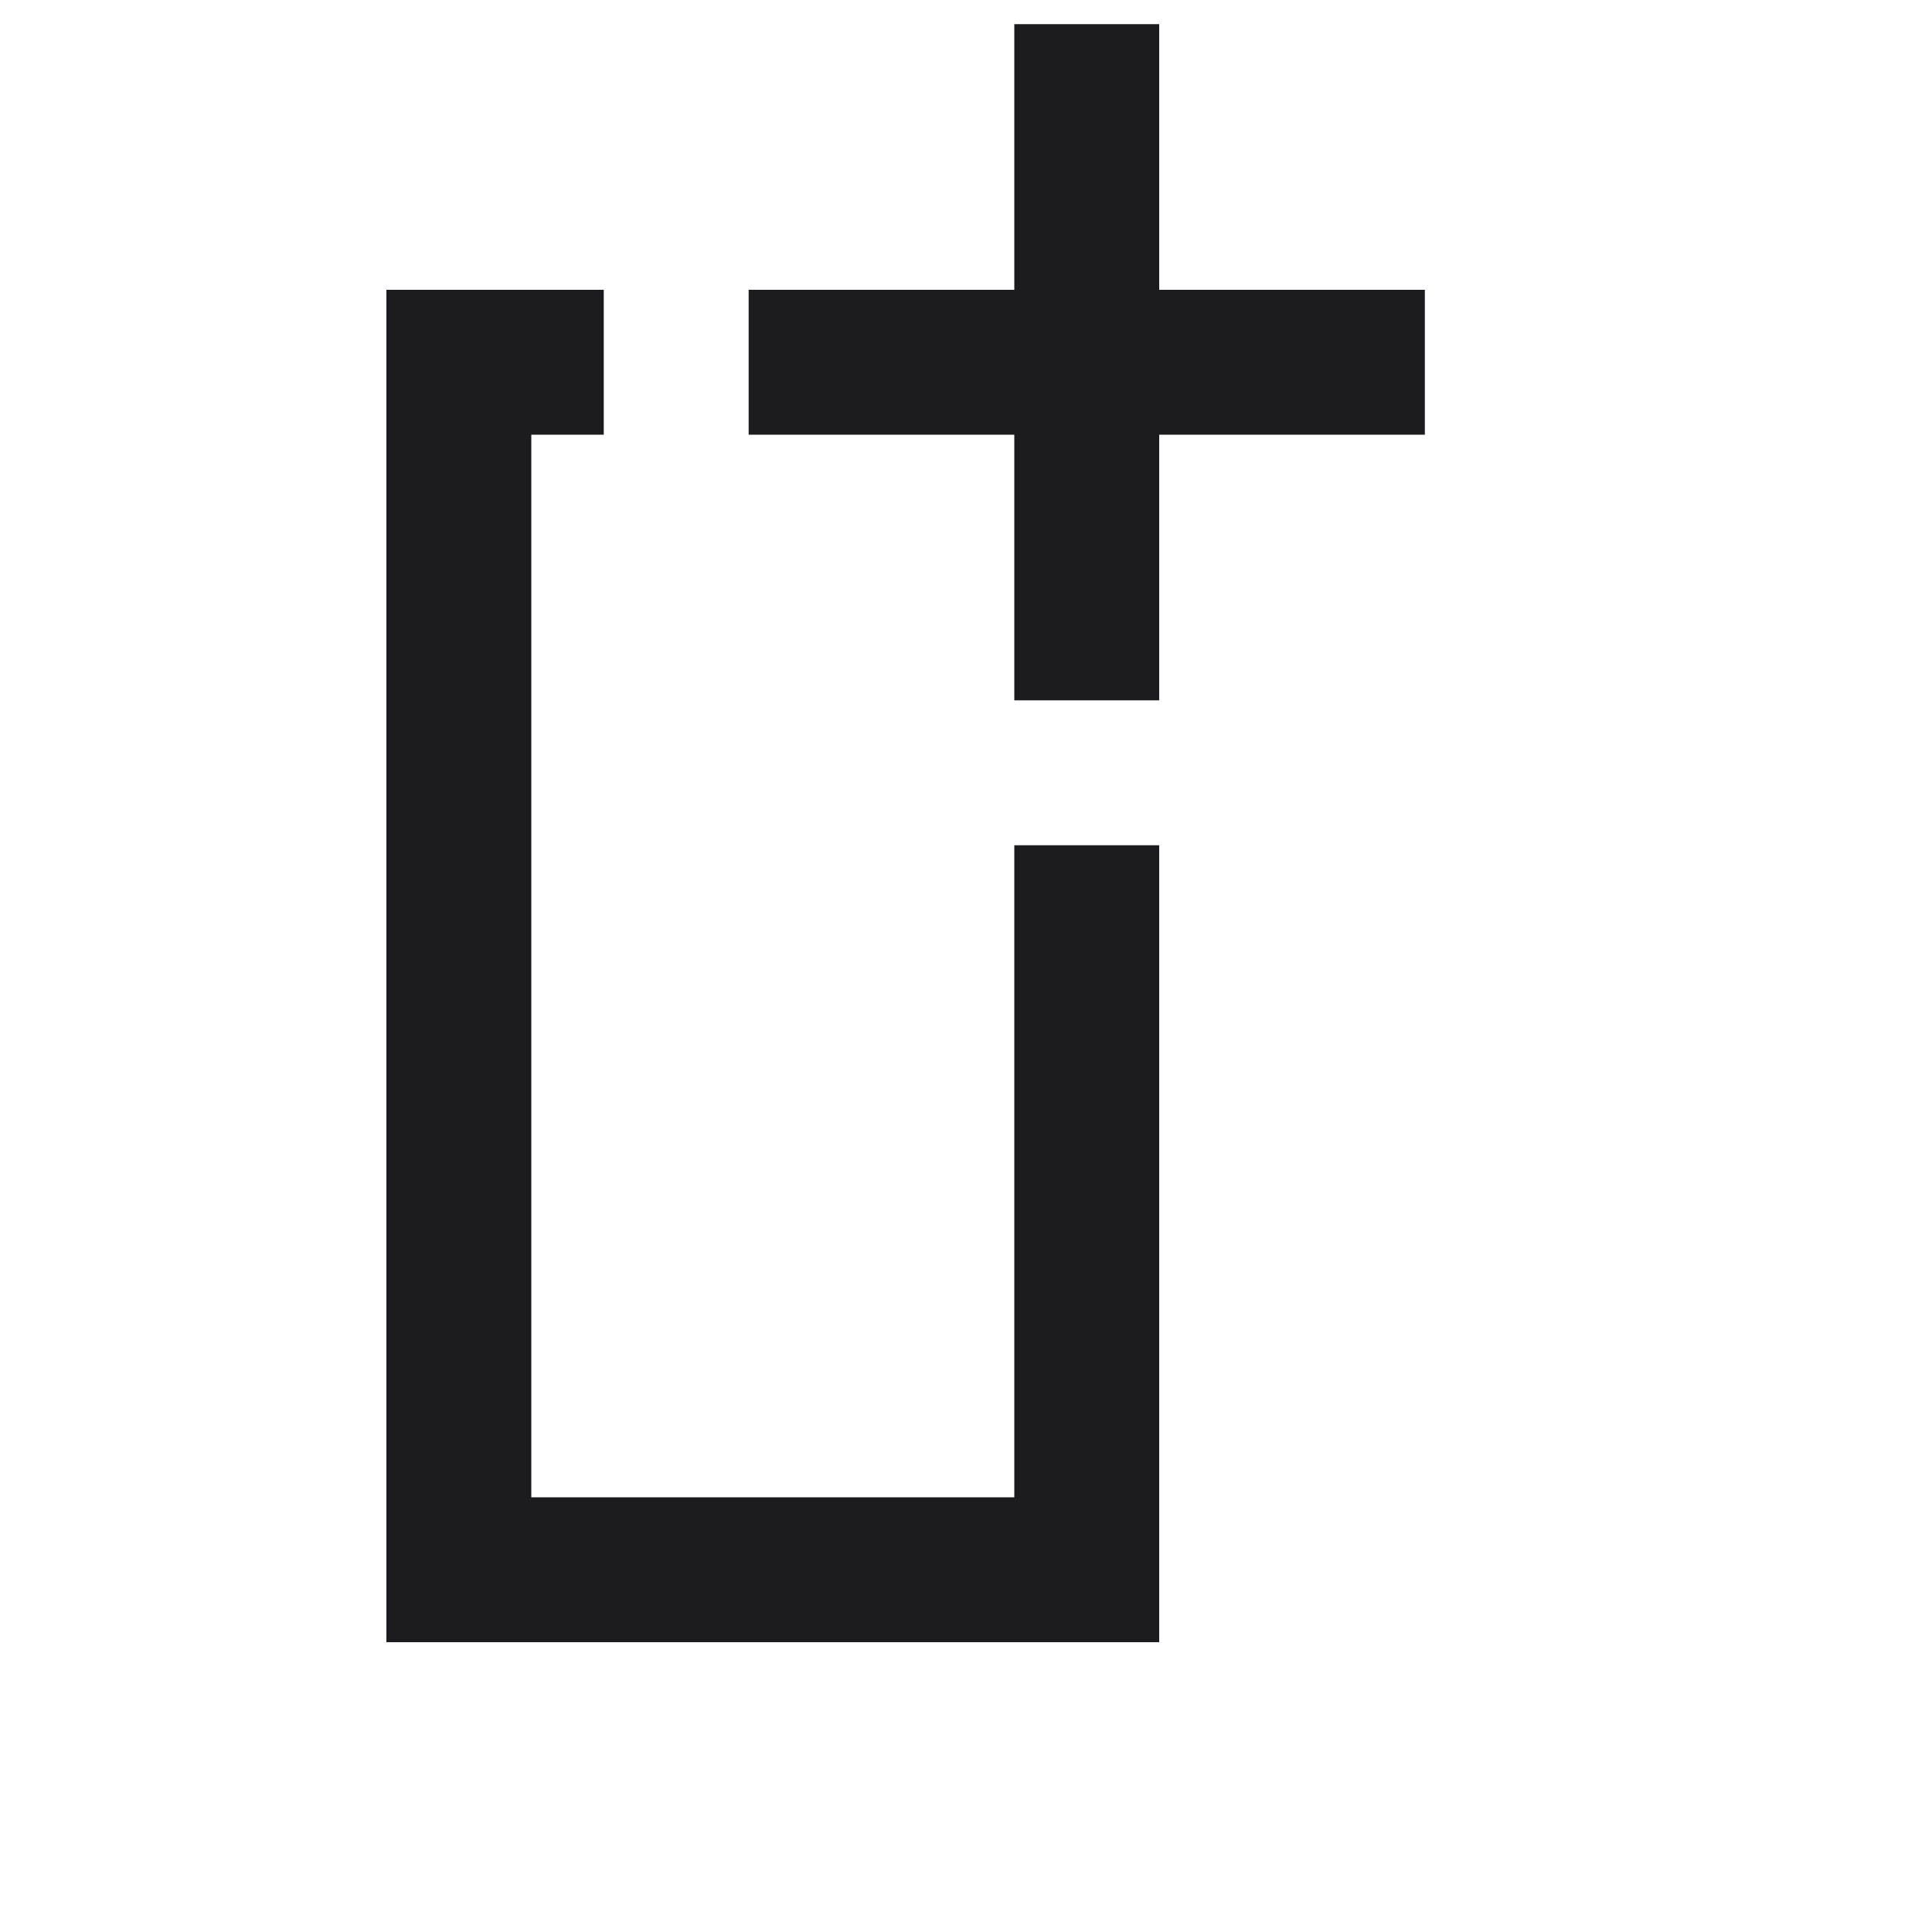
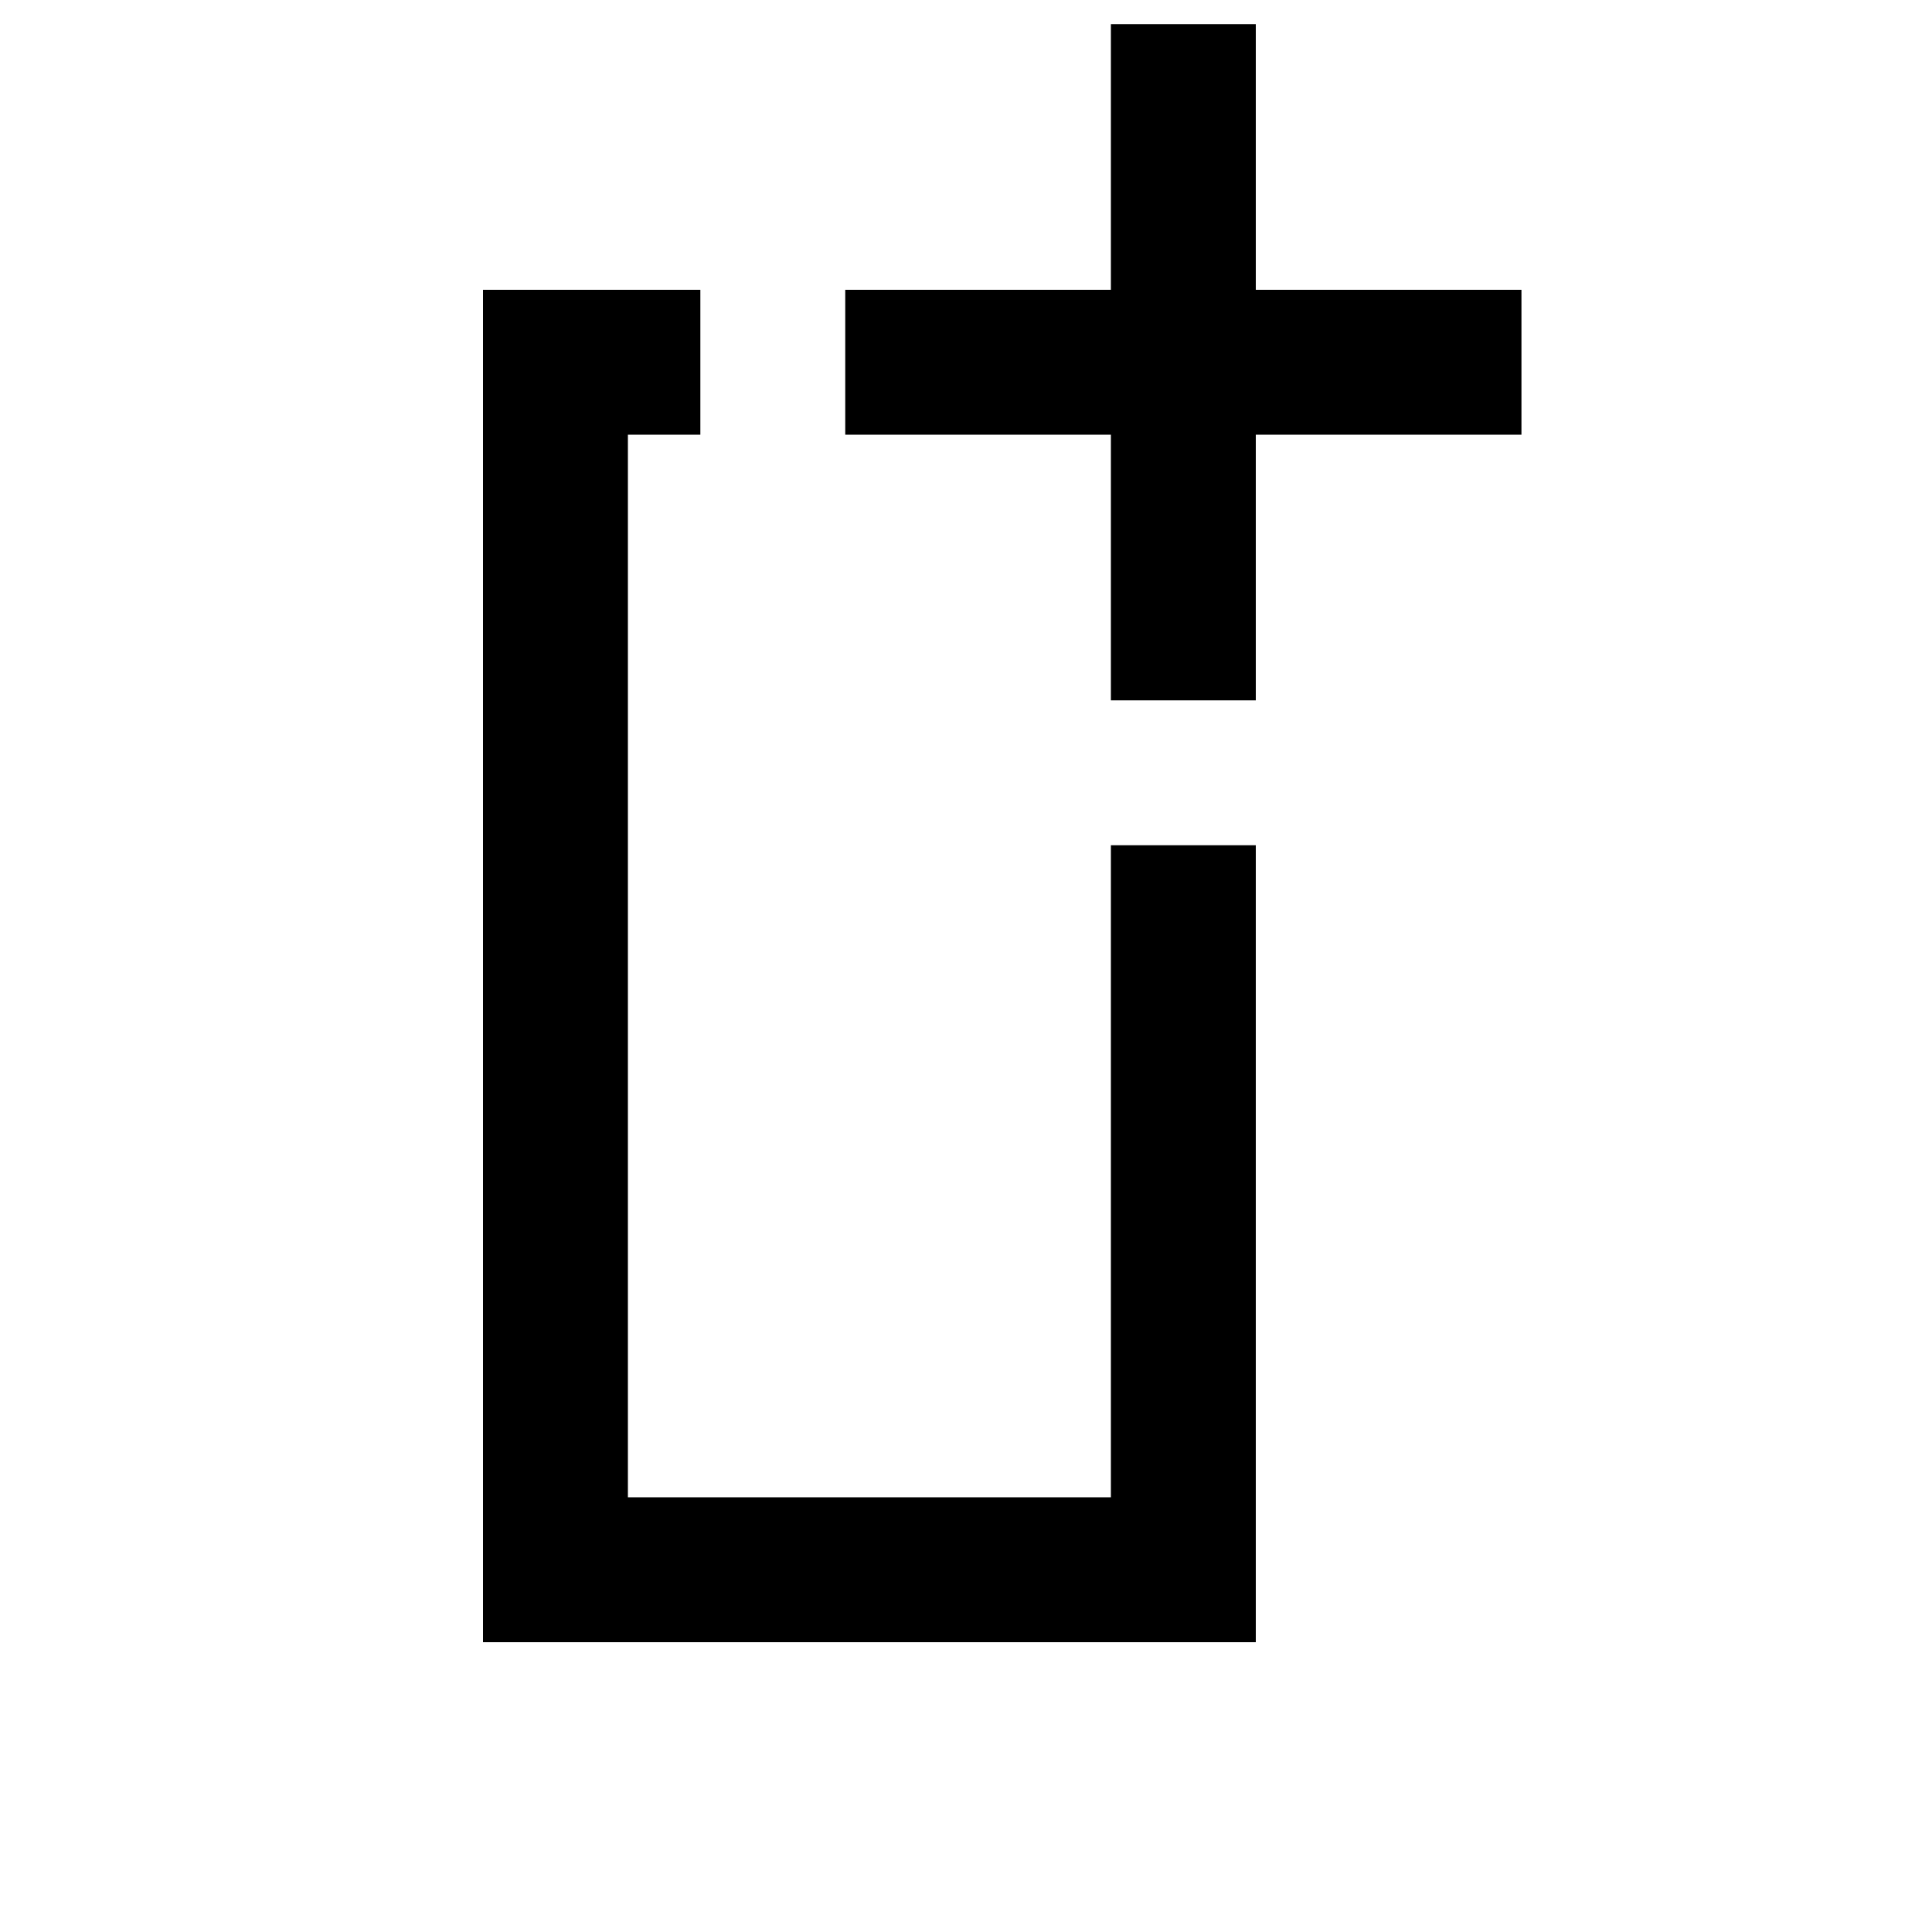
- <svg xmlns="http://www.w3.org/2000/svg" width="20" height="20" fill="none" viewBox="0 0 20 20">
+ <svg xmlns="http://www.w3.org/2000/svg" width="20" height="20" fill="currentColor" viewBox="0 0 20 20">
  <mask id="a" width="20" height="20" x="0" y="0" maskUnits="userSpaceOnUse" style="mask-type:alpha">
-     <path fill="#D9D9D9" d="M0 20h20v20H0z" transform="rotate(-90 0 20)" />
+     <path d="M0 20h20v20H0z" transform="rotate(-90 0 20)" />
  </mask>
  <g mask="url(#a)">
-     <path fill="#1C1B1F" d="M14.75 4.5H12v2.75h-1.5V4.5H7.75V3h2.75V.25H12V3h2.75v1.5ZM12 17H4V3h2.25v1.5H5.5v11h5V8.75H12V17Z" />
+     <path d="M15.75 4.5H13v2.75h-1.5V4.5H8.75V3h2.75V.25H13V3h2.75v1.5ZM13 17H5V3h2.25v1.5H6.5v11h5V8.75H13V17Z" />
  </g>
</svg>
